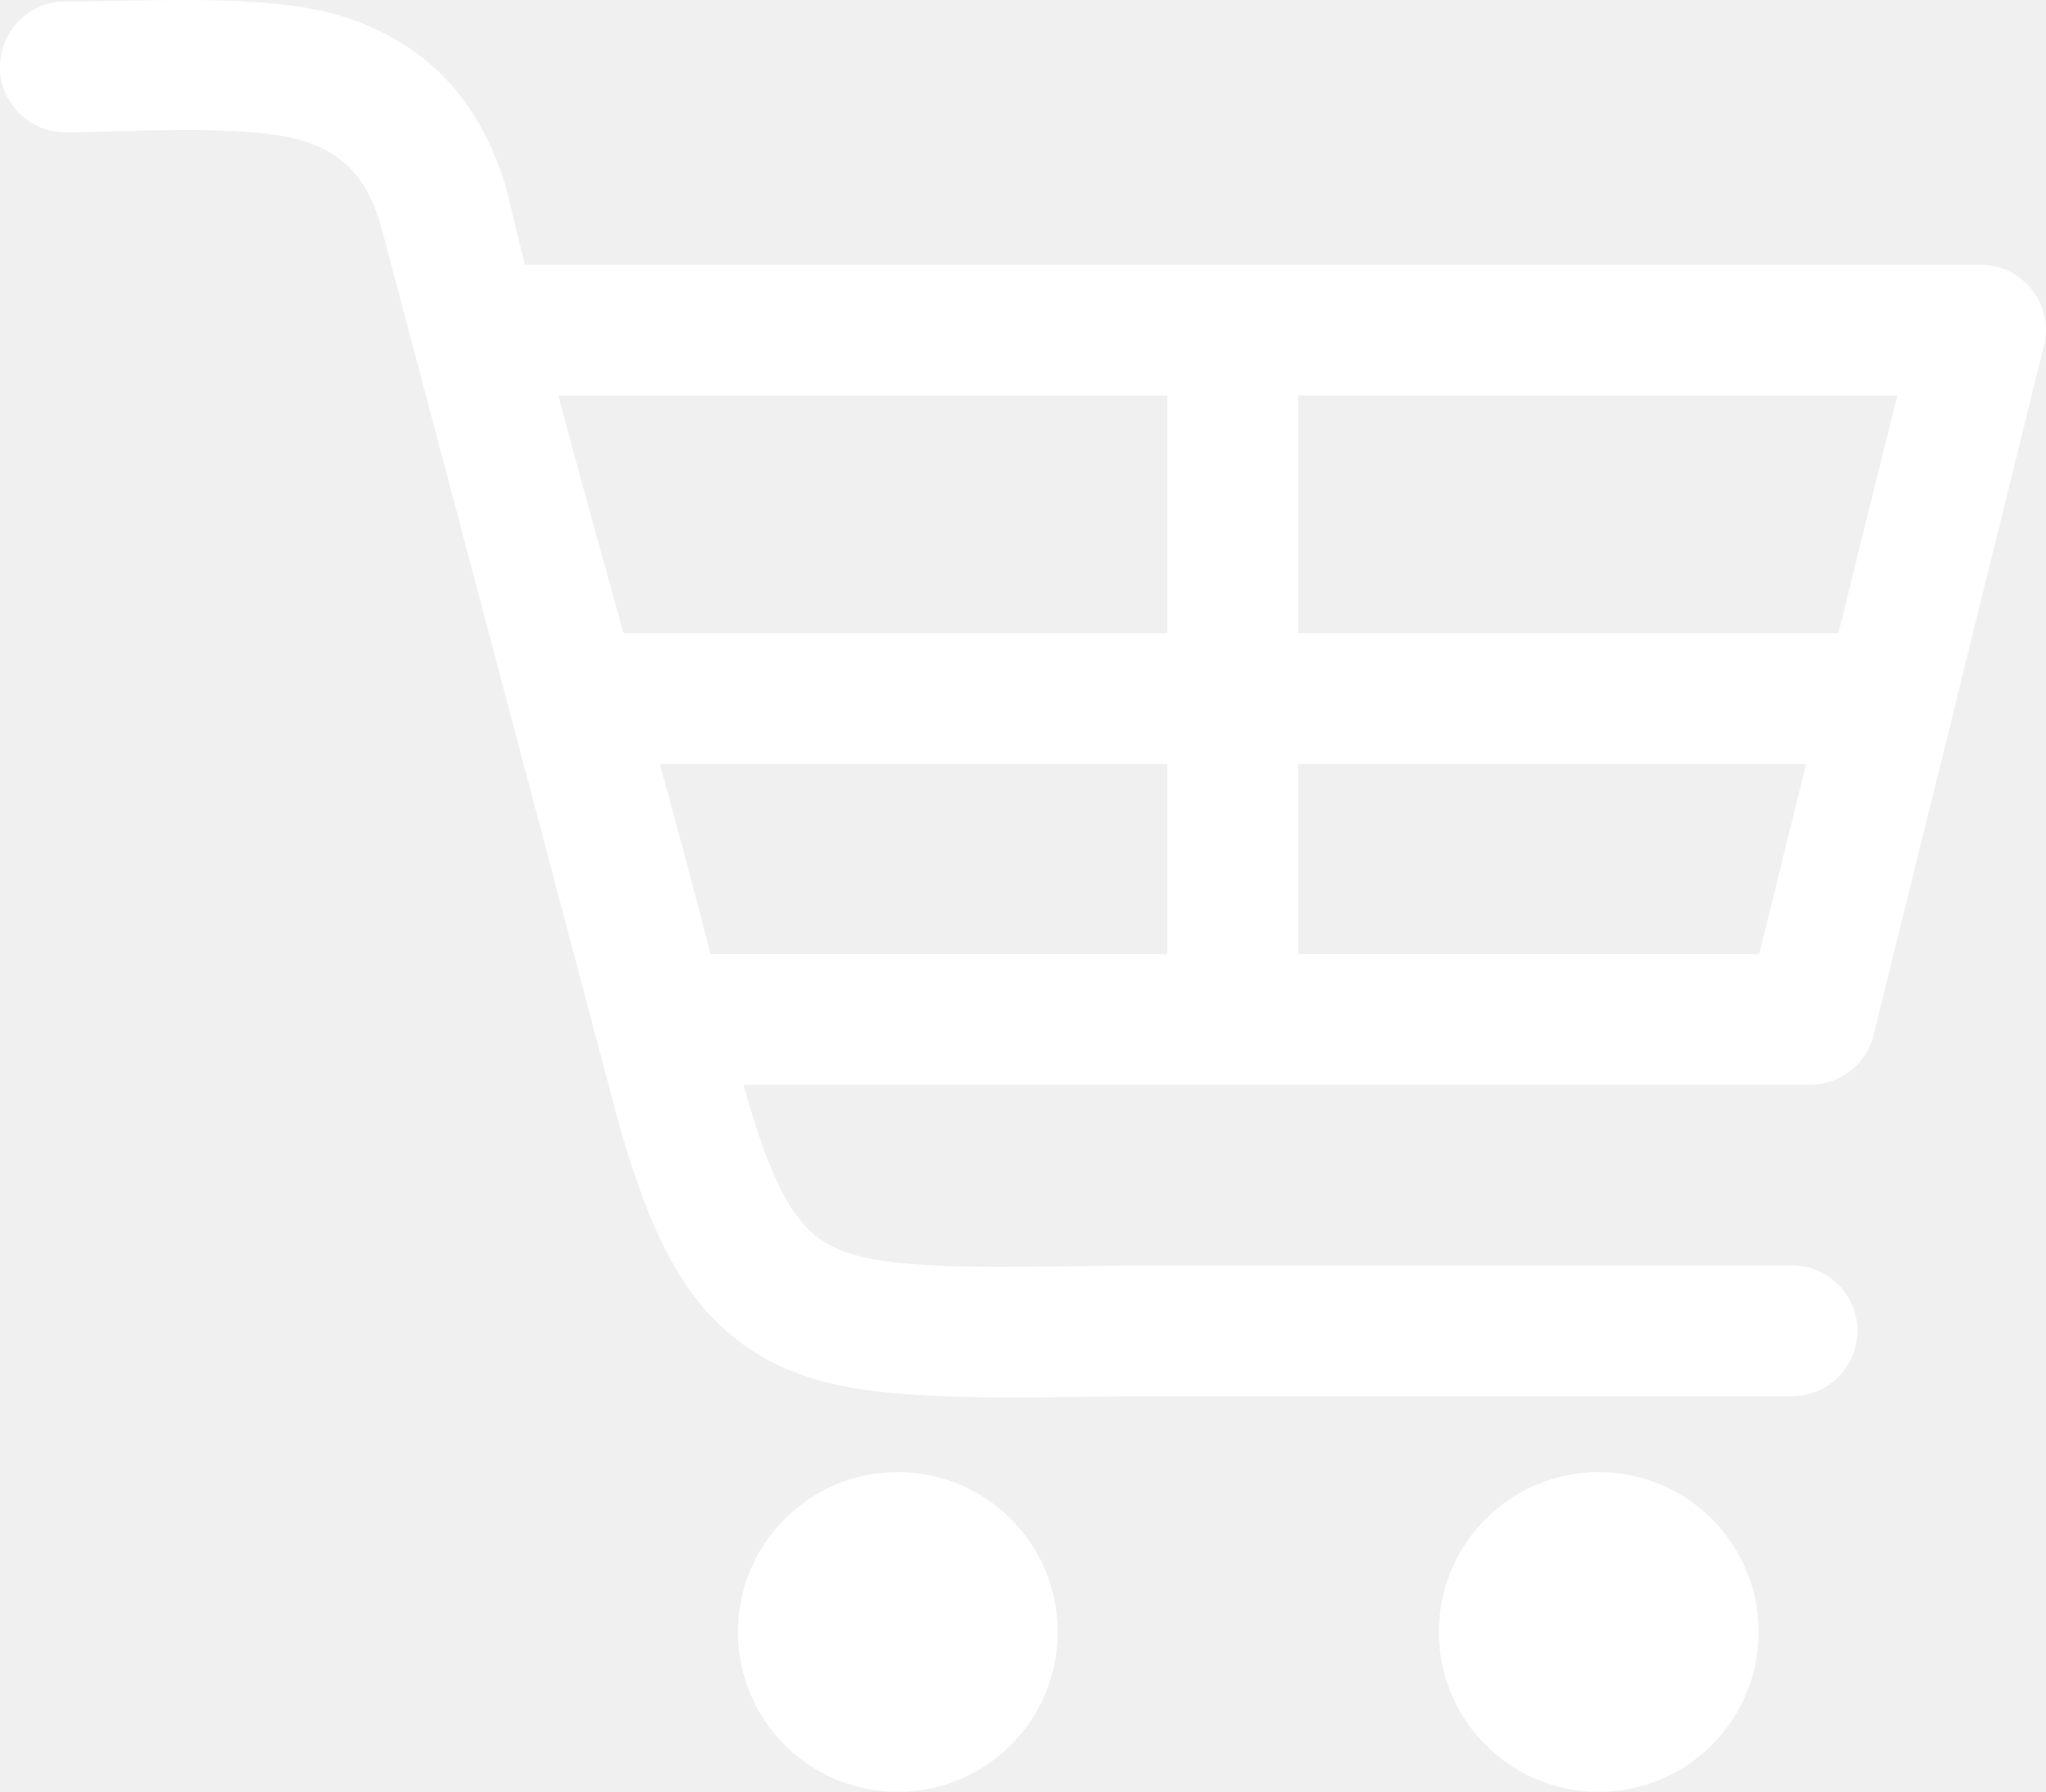
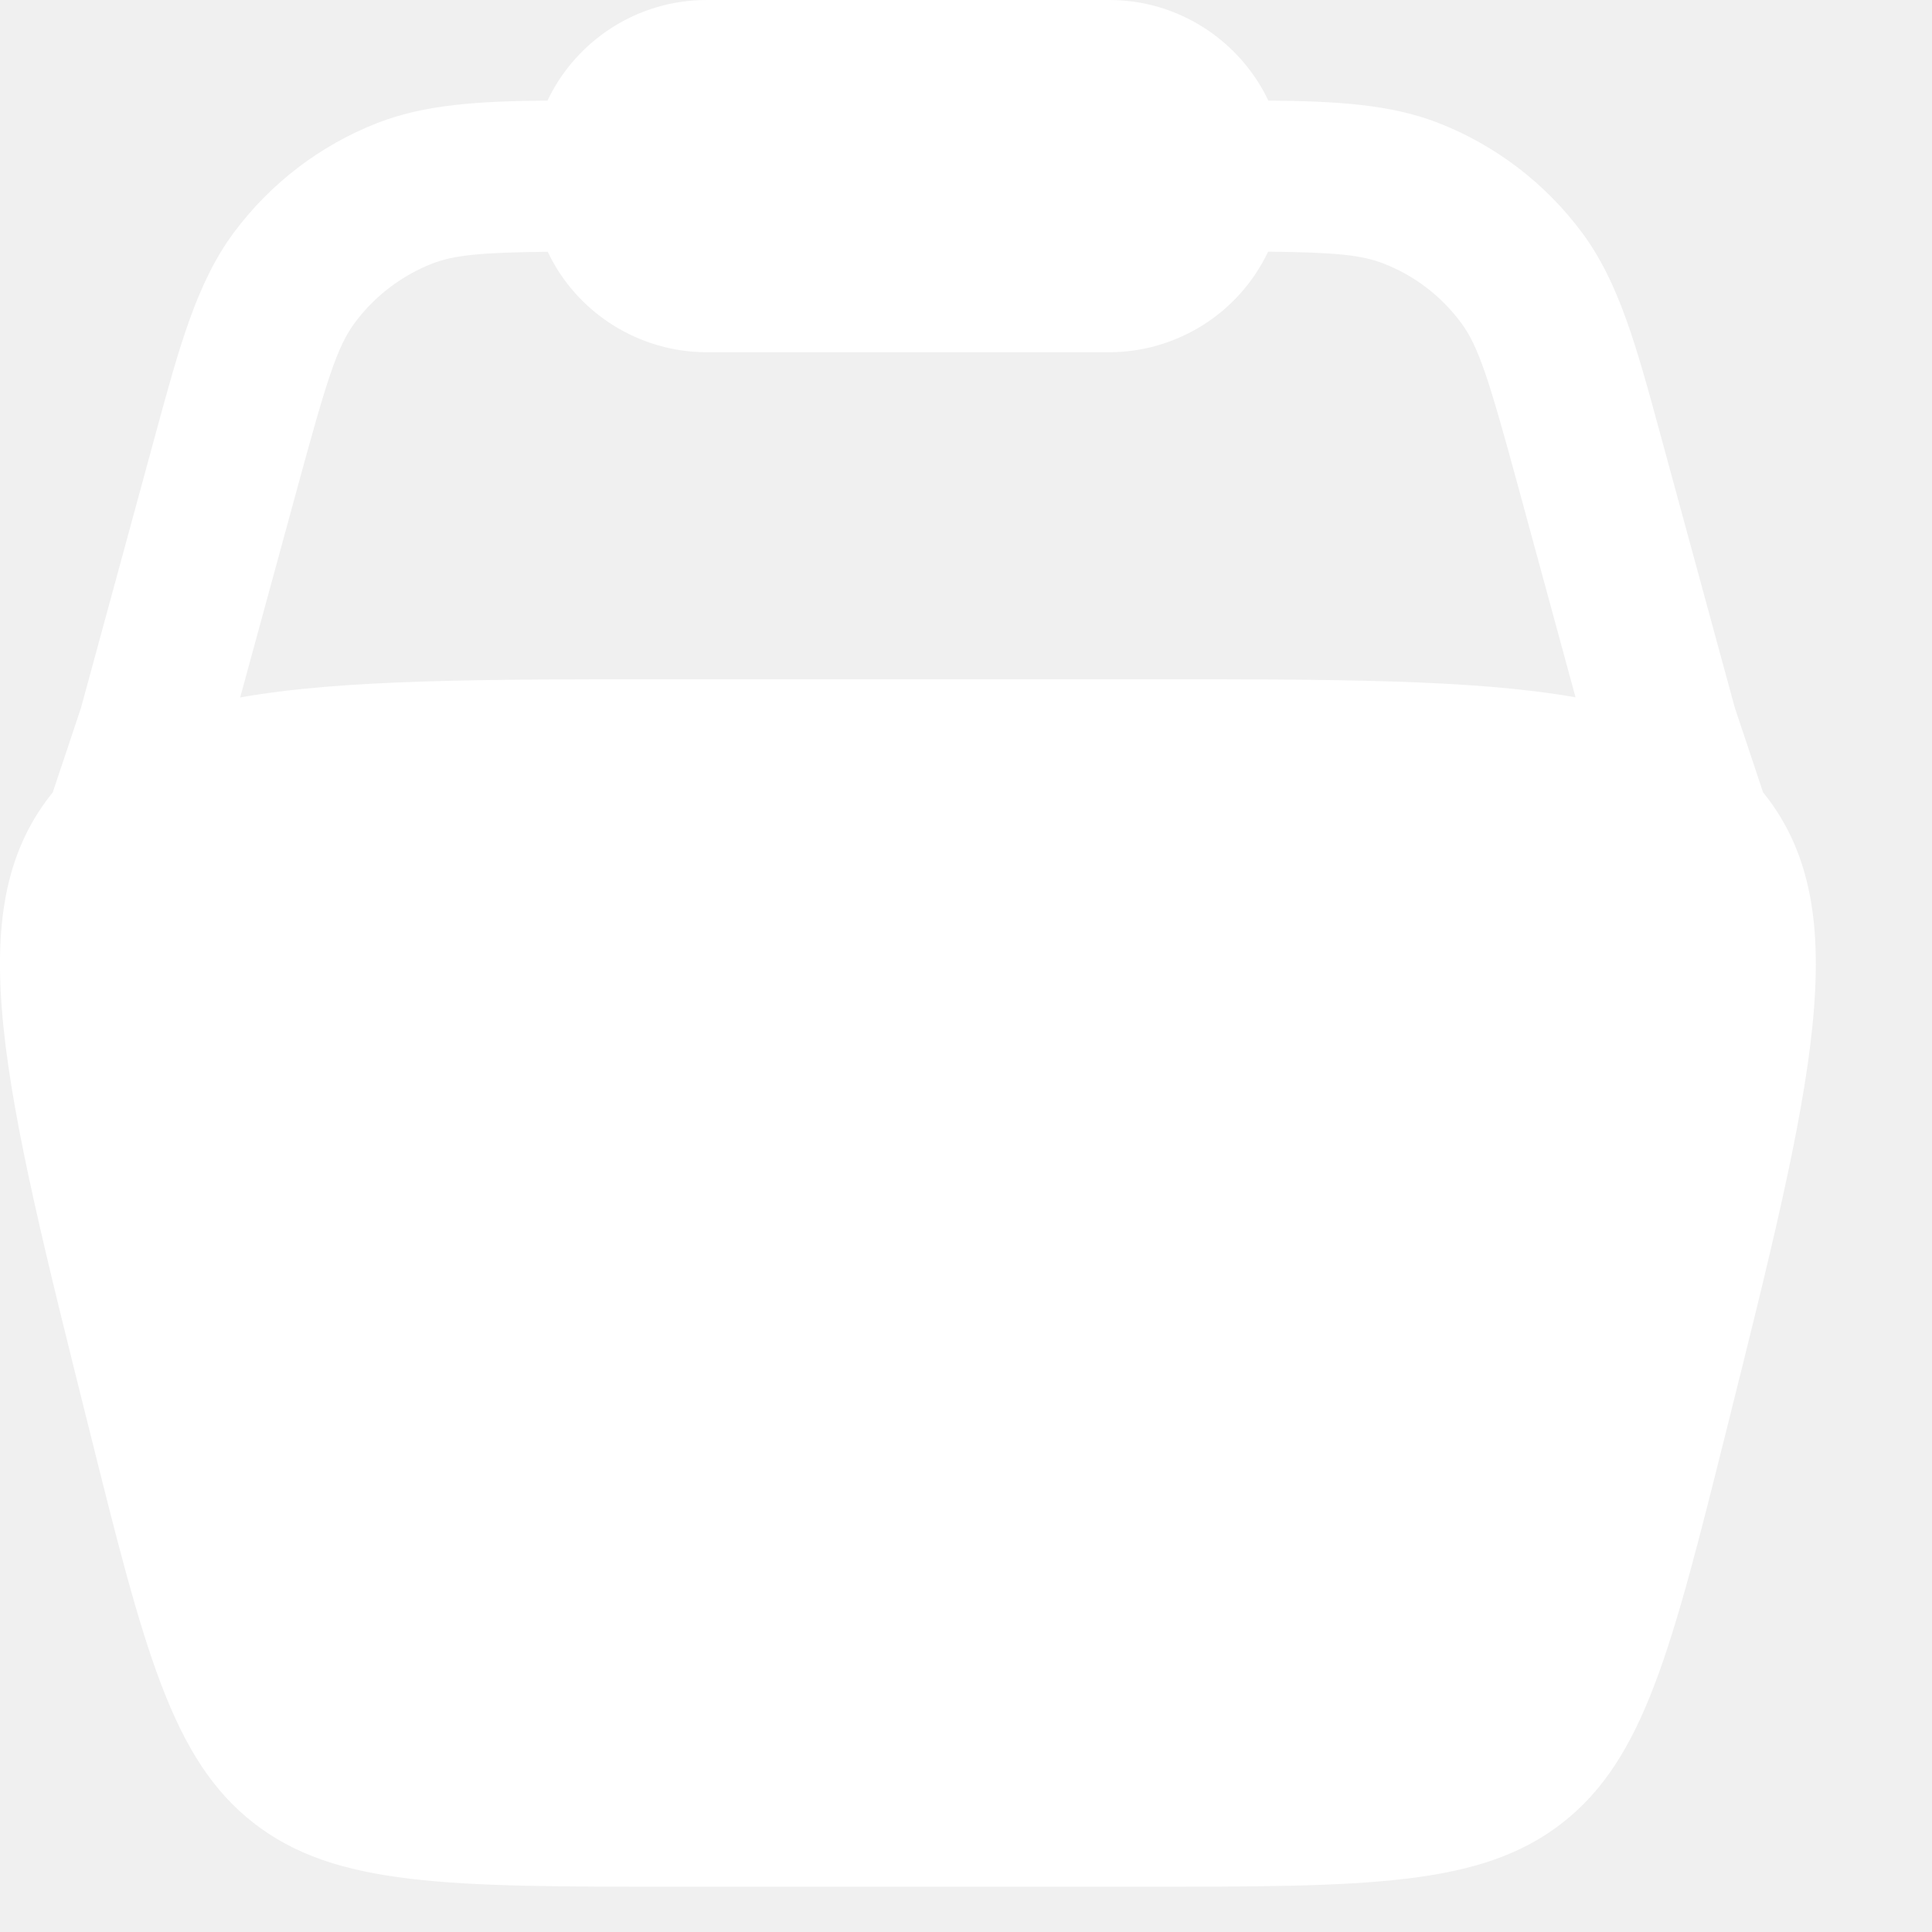
- <svg xmlns="http://www.w3.org/2000/svg" shape-rendering="geometricPrecision" text-rendering="geometricPrecision" image-rendering="optimizeQuality" fill-rule="evenodd" clip-rule="evenodd" viewBox="0 0 512 448.47">
-   <path fill="#fff" fill-rule="nonzero" d="M16.37 33.11C7.33 33.11 0 25.78 0 16.75 0 7.71 7.33.38 16.37.38c18.05 0 46.68-1.81 64.84 2.51 24.1 5.76 39.36 21.75 45.89 45.77 1.37 5.87 2.79 11.74 4.23 17.61h364.3c9.04 0 16.37 7.33 16.37 16.37 0 1.77-.28 3.47-.8 5.06l-42.35 171.36c-1.83 7.45-8.51 12.44-15.86 12.43l-266.92.04c6.02 21.72 11.52 33.49 19.58 38.91 4.96 3.33 11.92 5.05 21.44 5.85 17.38 1.47 42.66.42 60.74.42h160.62c9.04 0 16.37 7.33 16.37 16.37 0 9.04-7.33 16.37-16.37 16.37H289.54c-21.3 0-49.26 1.21-69.61-1.14-12.95-1.49-23.31-4.62-32.44-10.76-17.35-11.65-26.5-31.46-35.7-67.91L95.52 57.23c-3.27-12.03-9.31-19.34-21.34-22.45-14.34-3.69-43.81-1.67-57.81-1.67zm383.71 335.34c22.1 0 40.01 17.91 40.01 40.01 0 22.1-17.91 40.01-40.01 40.01-22.09 0-40.01-17.91-40.01-40.01 0-22.1 17.92-40.01 40.01-40.01zm-175.41 0c22.1 0 40.01 17.91 40.01 40.01 0 22.1-17.91 40.01-40.01 40.01-22.1 0-40.01-17.91-40.01-40.01 0-22.1 17.91-40.01 40.01-40.01zM324.85 99.01v59.49h135.21l14.71-59.49H324.85zm0 92.22v47.56h115.37l11.75-47.56H324.85zm-32.74 47.56v-47.56H165.12c4.36 15.86 8.63 31.71 12.68 47.56h114.31zm0-80.29V99.01H139.73c5.26 19.82 10.78 39.65 16.31 59.49h136.07z" />
+ <svg xmlns="http://www.w3.org/2000/svg" width="20" height="20" viewBox="0 0 16 16" fill="none">
+   <path fill-rule="evenodd" clip-rule="evenodd" d="M4.534 0.833C4.767 0.342 5.271 0 5.852 0H9.186C9.767 0 10.27 0.342 10.504 0.833C11.073 0.838 11.517 0.864 11.914 1.019C12.387 1.204 12.799 1.519 13.102 1.927C13.408 2.339 13.552 2.867 13.749 3.592L14.367 5.861L14.601 6.562L14.621 6.587C15.371 7.548 15.014 8.978 14.299 11.838C13.844 13.657 13.617 14.566 12.939 15.096C12.261 15.625 11.323 15.625 9.448 15.625H5.59C3.715 15.625 2.777 15.625 2.099 15.096C1.421 14.566 1.193 13.657 0.739 11.838C0.024 8.978 -0.334 7.548 0.417 6.587L0.437 6.562L0.671 5.861L1.289 3.592C1.486 2.867 1.631 2.338 1.936 1.927C2.239 1.519 2.651 1.204 3.124 1.019C3.521 0.864 3.964 0.838 4.534 0.833ZM4.536 2.085C3.984 2.091 3.762 2.112 3.579 2.183C3.324 2.283 3.102 2.453 2.939 2.672C2.792 2.87 2.706 3.146 2.464 4.035L1.989 5.776C2.839 5.625 4.001 5.625 5.589 5.625H9.448C11.037 5.625 12.198 5.625 13.048 5.775L12.574 4.034C12.332 3.145 12.246 2.869 12.099 2.672C11.936 2.452 11.714 2.282 11.459 2.183C11.276 2.111 11.054 2.09 10.502 2.084C10.384 2.333 10.197 2.544 9.964 2.691C9.731 2.838 9.461 2.917 9.186 2.917H5.852C5.577 2.917 5.307 2.838 5.074 2.691C4.841 2.544 4.654 2.334 4.536 2.085Z" fill="white" />
</svg>
